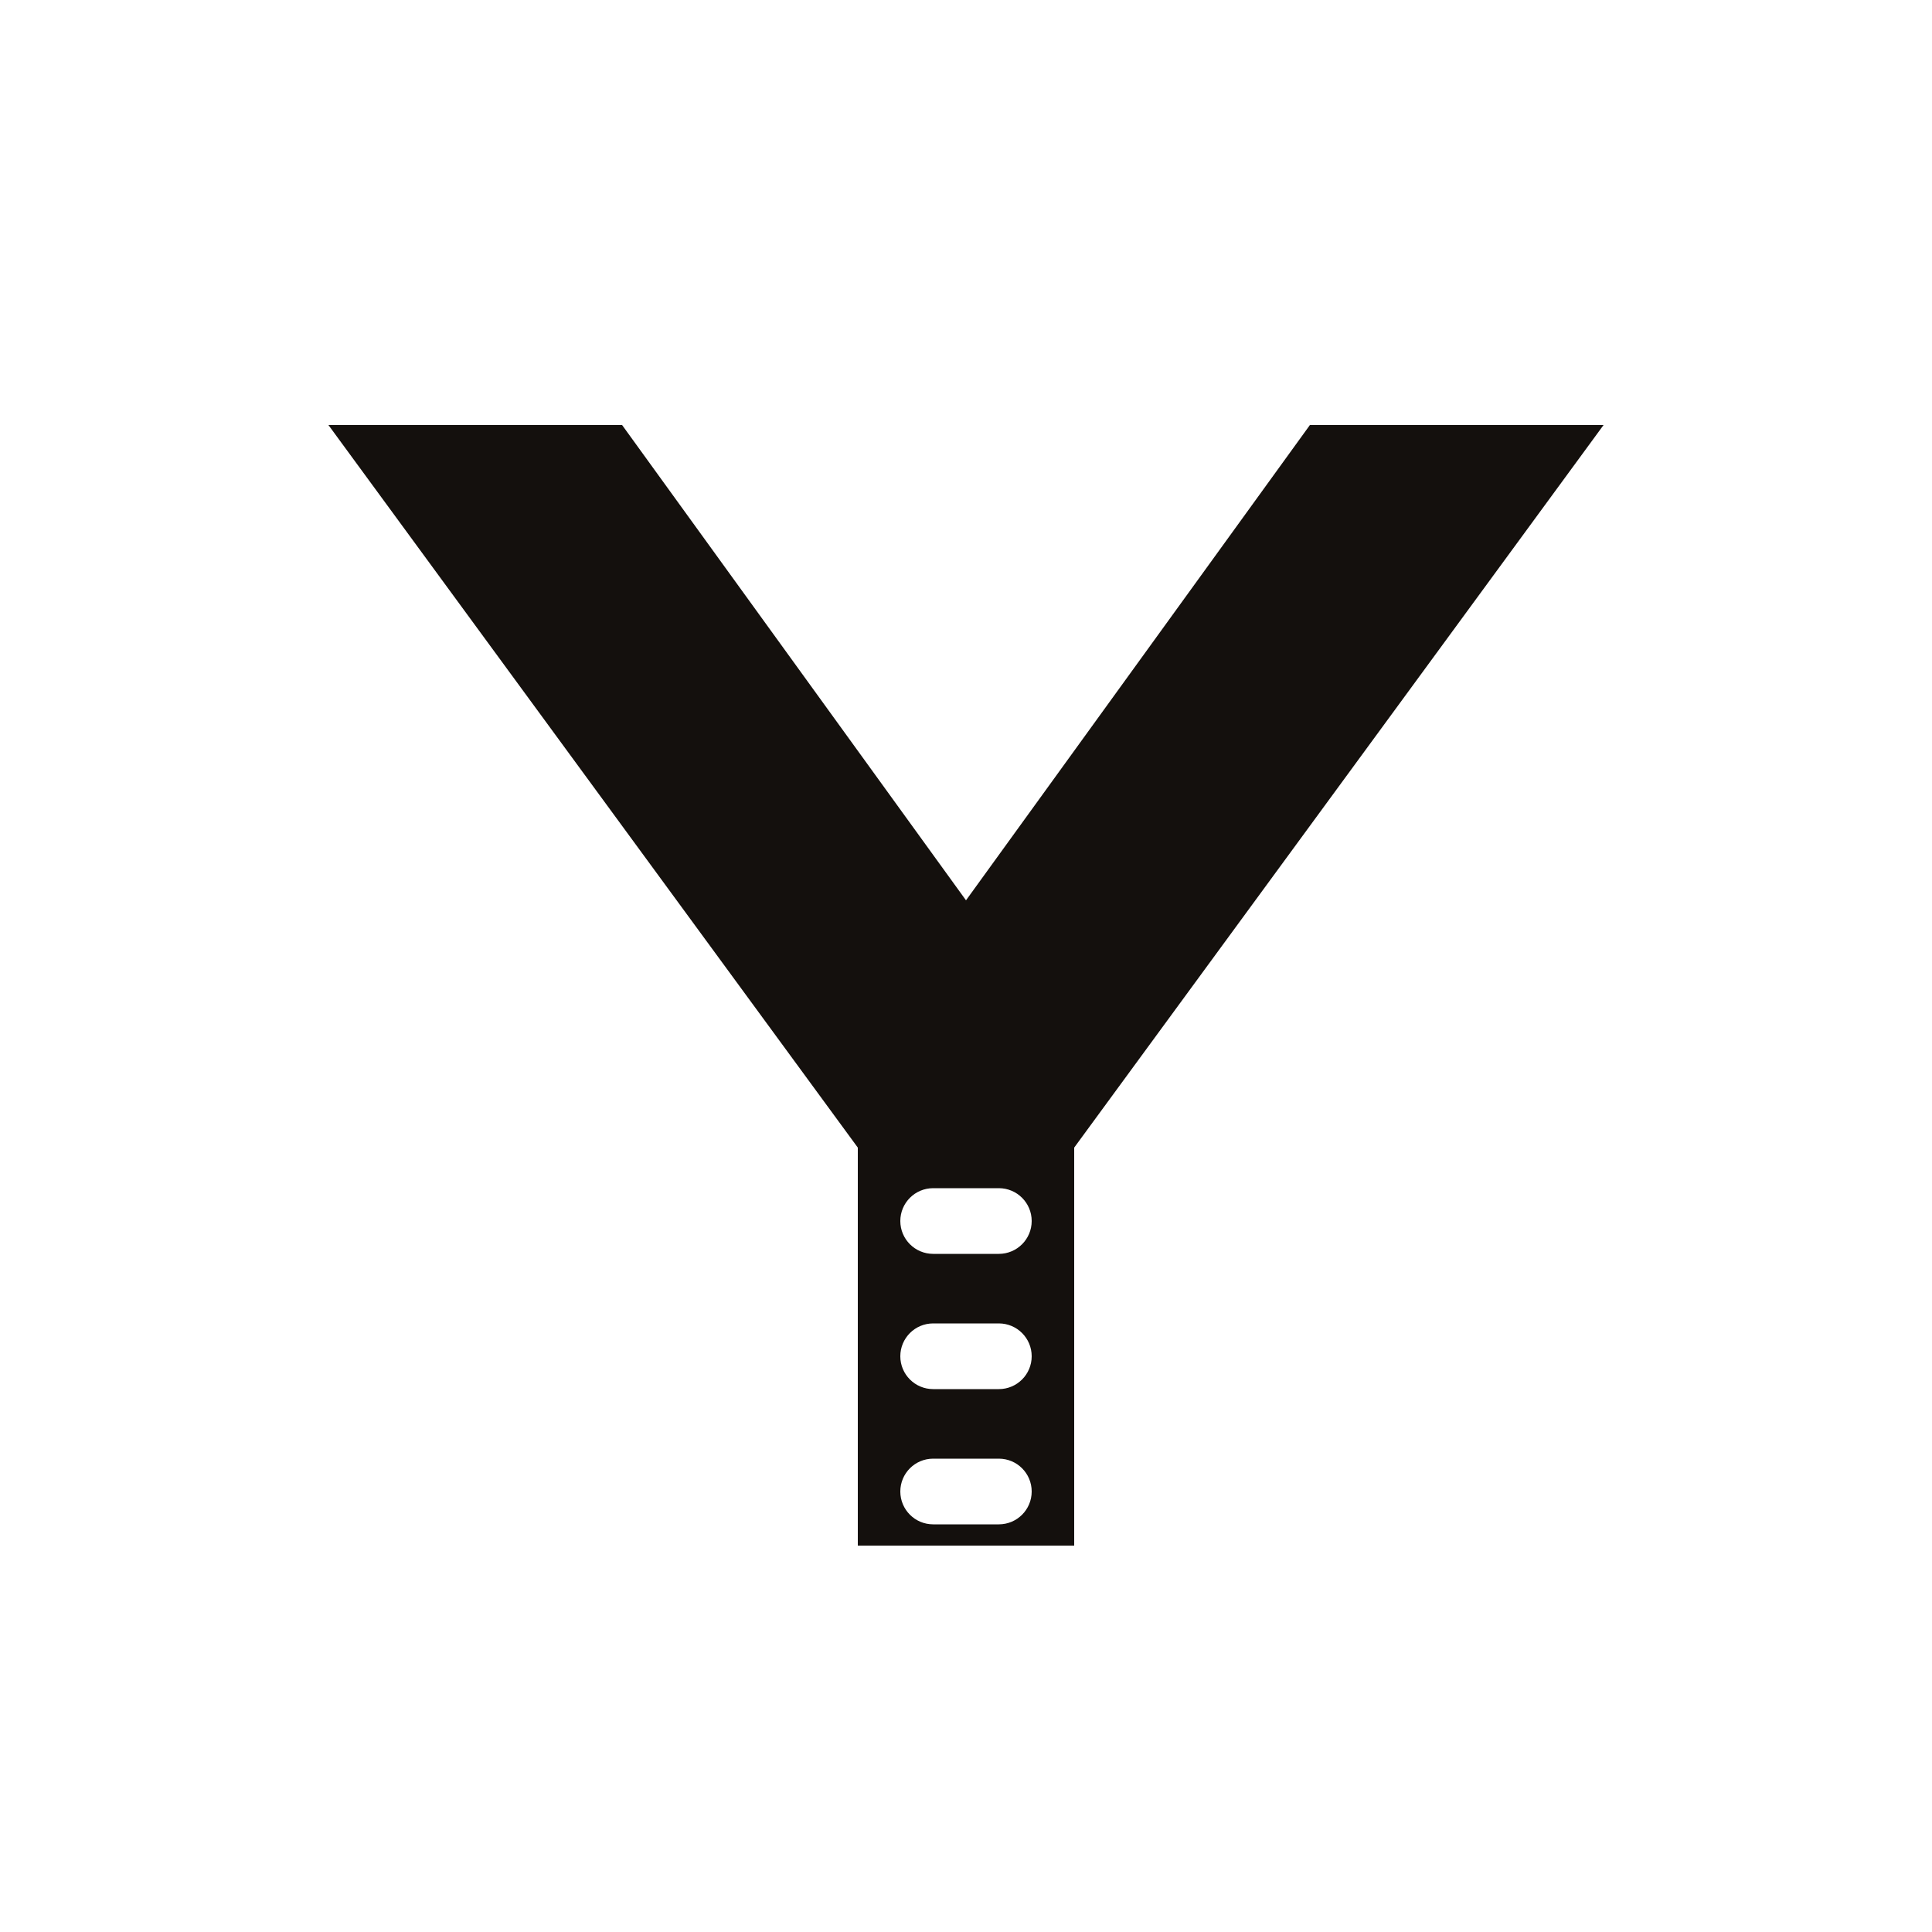
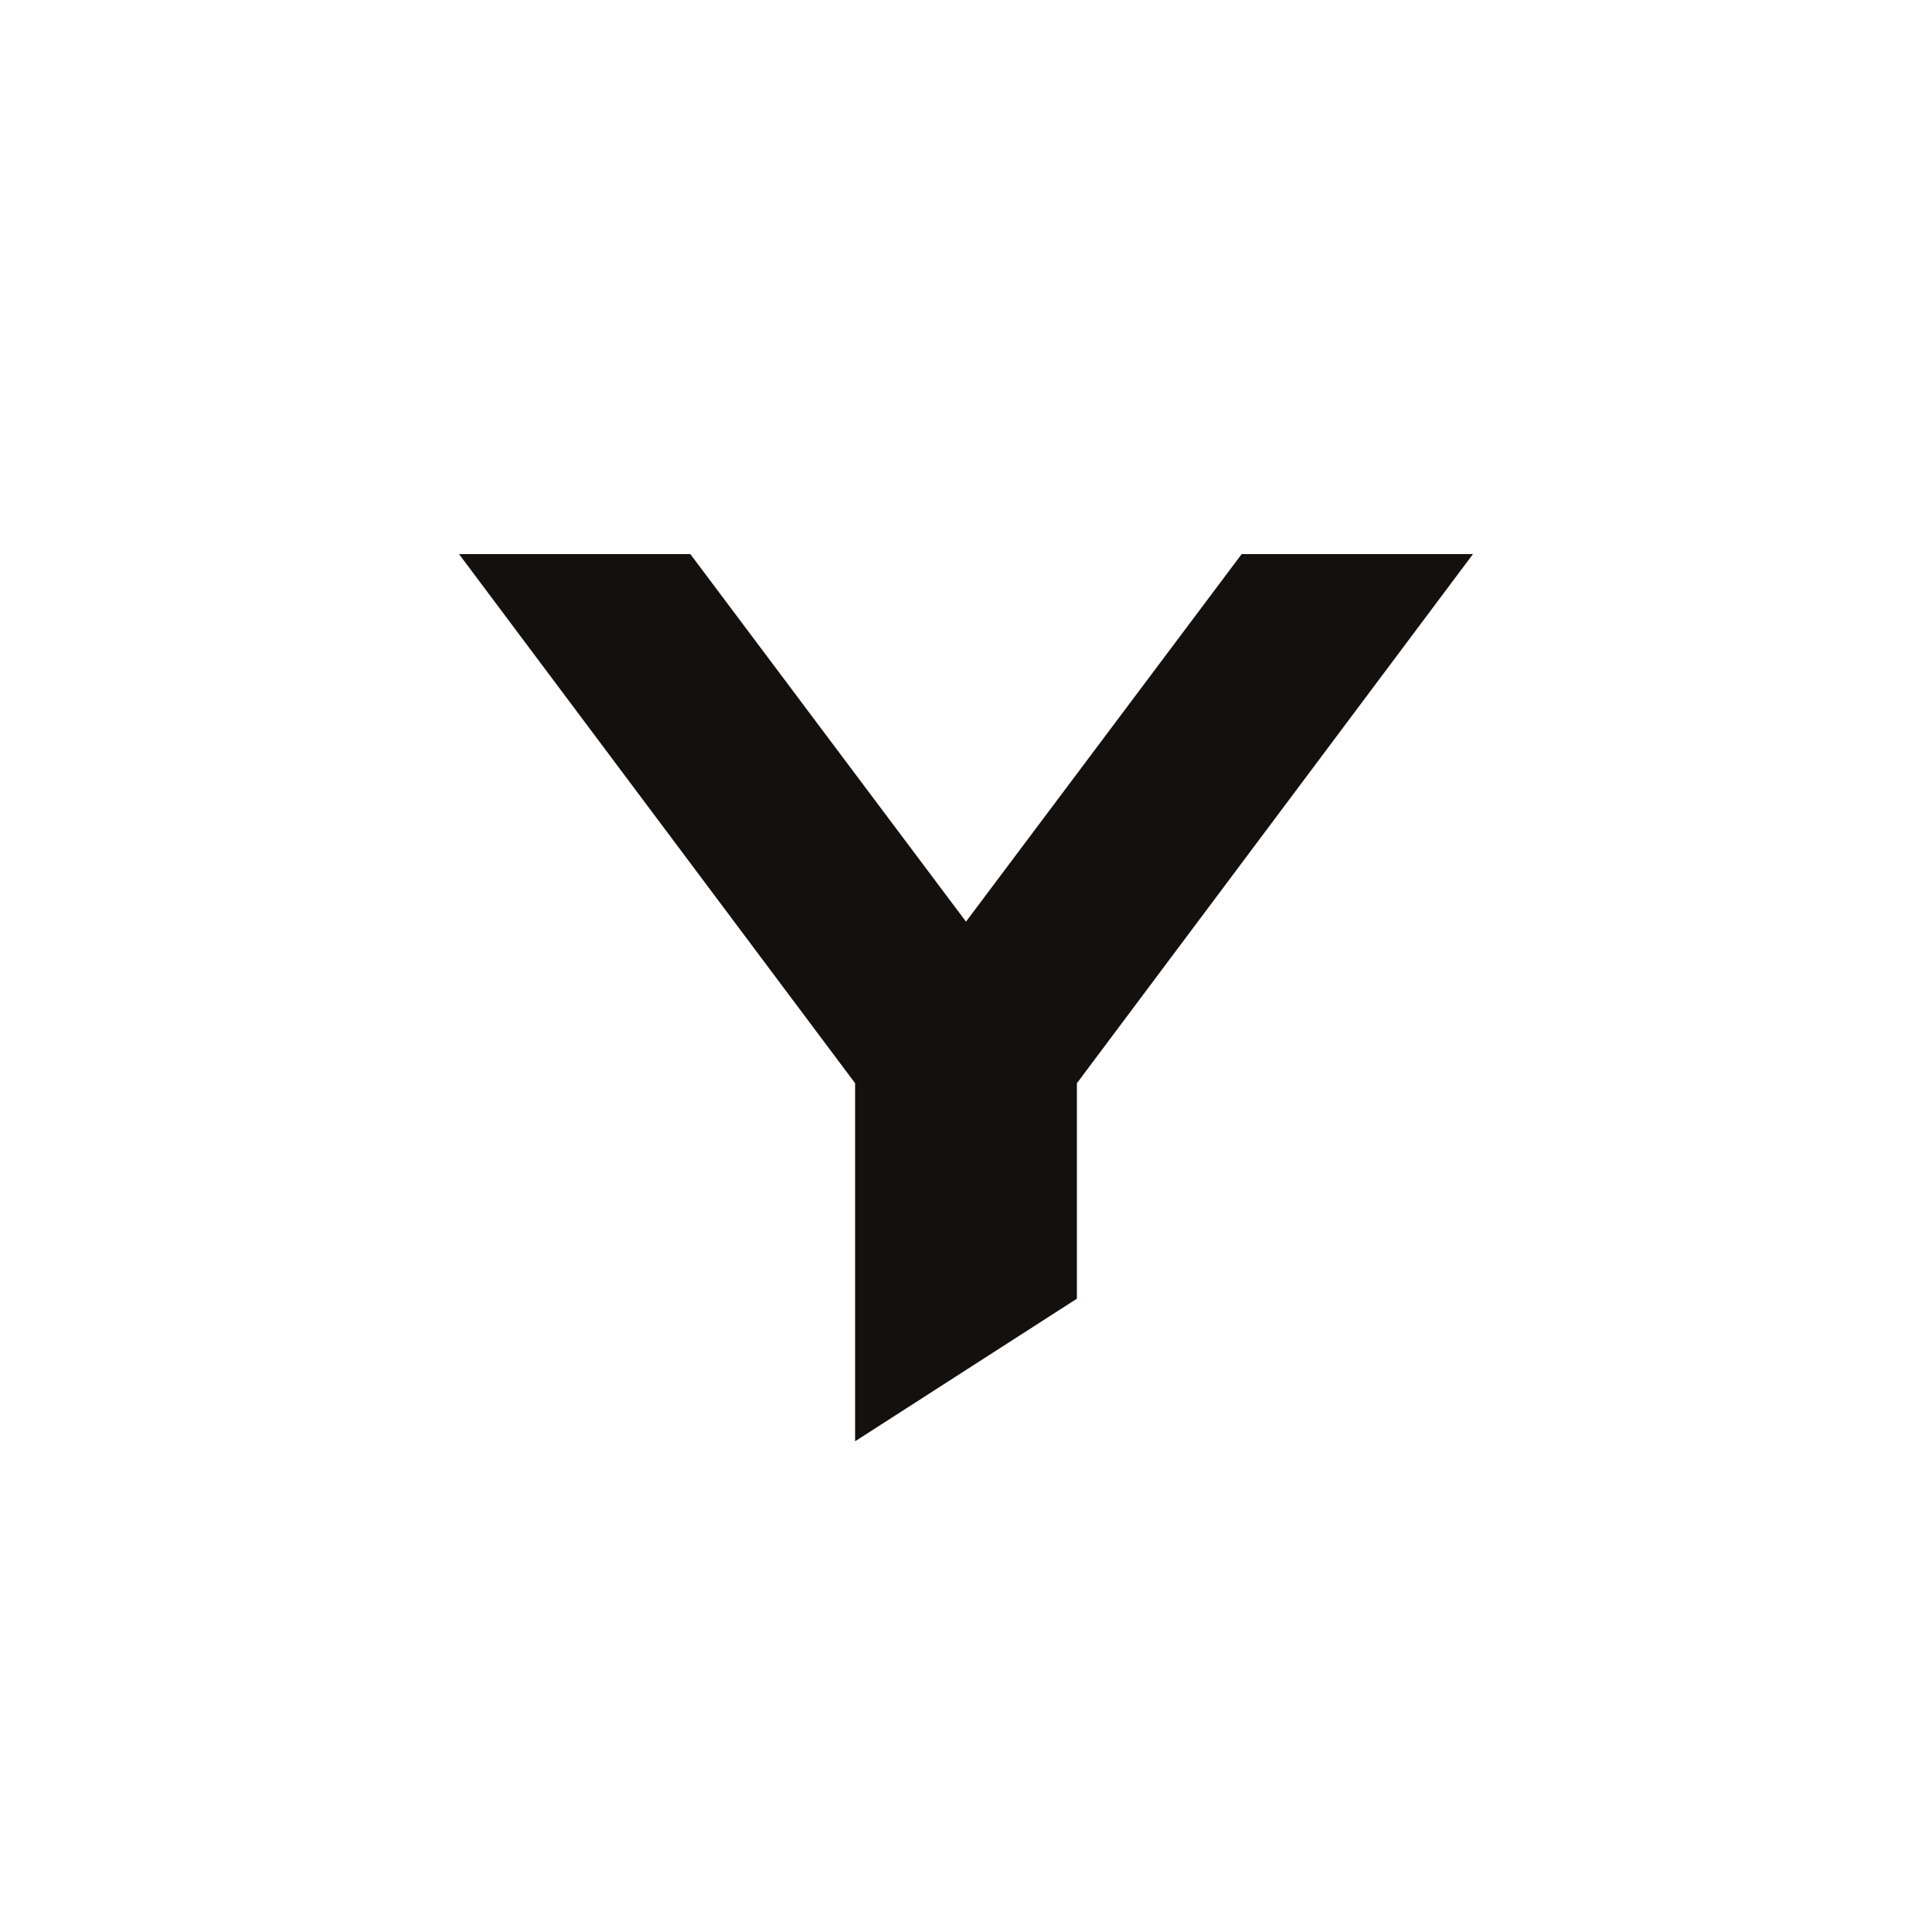
<svg xmlns="http://www.w3.org/2000/svg" viewBox="0 0 100 100" width="100" height="100">
-   <path d="M17 22h15.2L50 46.6 67.8 22H83L55.6 59.4V80H44.4V59.4zM48.3 61.5h3.4a1.7 1.7 0 0 1 0 3.4h-3.4a1.7 1.7 0 0 1 0 -3.4zM48.3 68.5h3.4a1.7 1.7 0 0 1 0 3.4h-3.4a1.7 1.7 0 0 1 0 -3.4zM48.3 75.5h3.4a1.7 1.7 0 0 1 0 3.4h-3.4a1.7 1.7 0 0 1 0 -3.4z" fill="#14100D" fill-rule="evenodd" />
+   <g transform="translate(9.0,9.0) scale(0.82)">
+     <path fill="#14100D" d="M18 24h14.6L50 47.2 67.4 24H82L57 57.4V71L43 80V57.4z" />
+   </g>
</svg>
